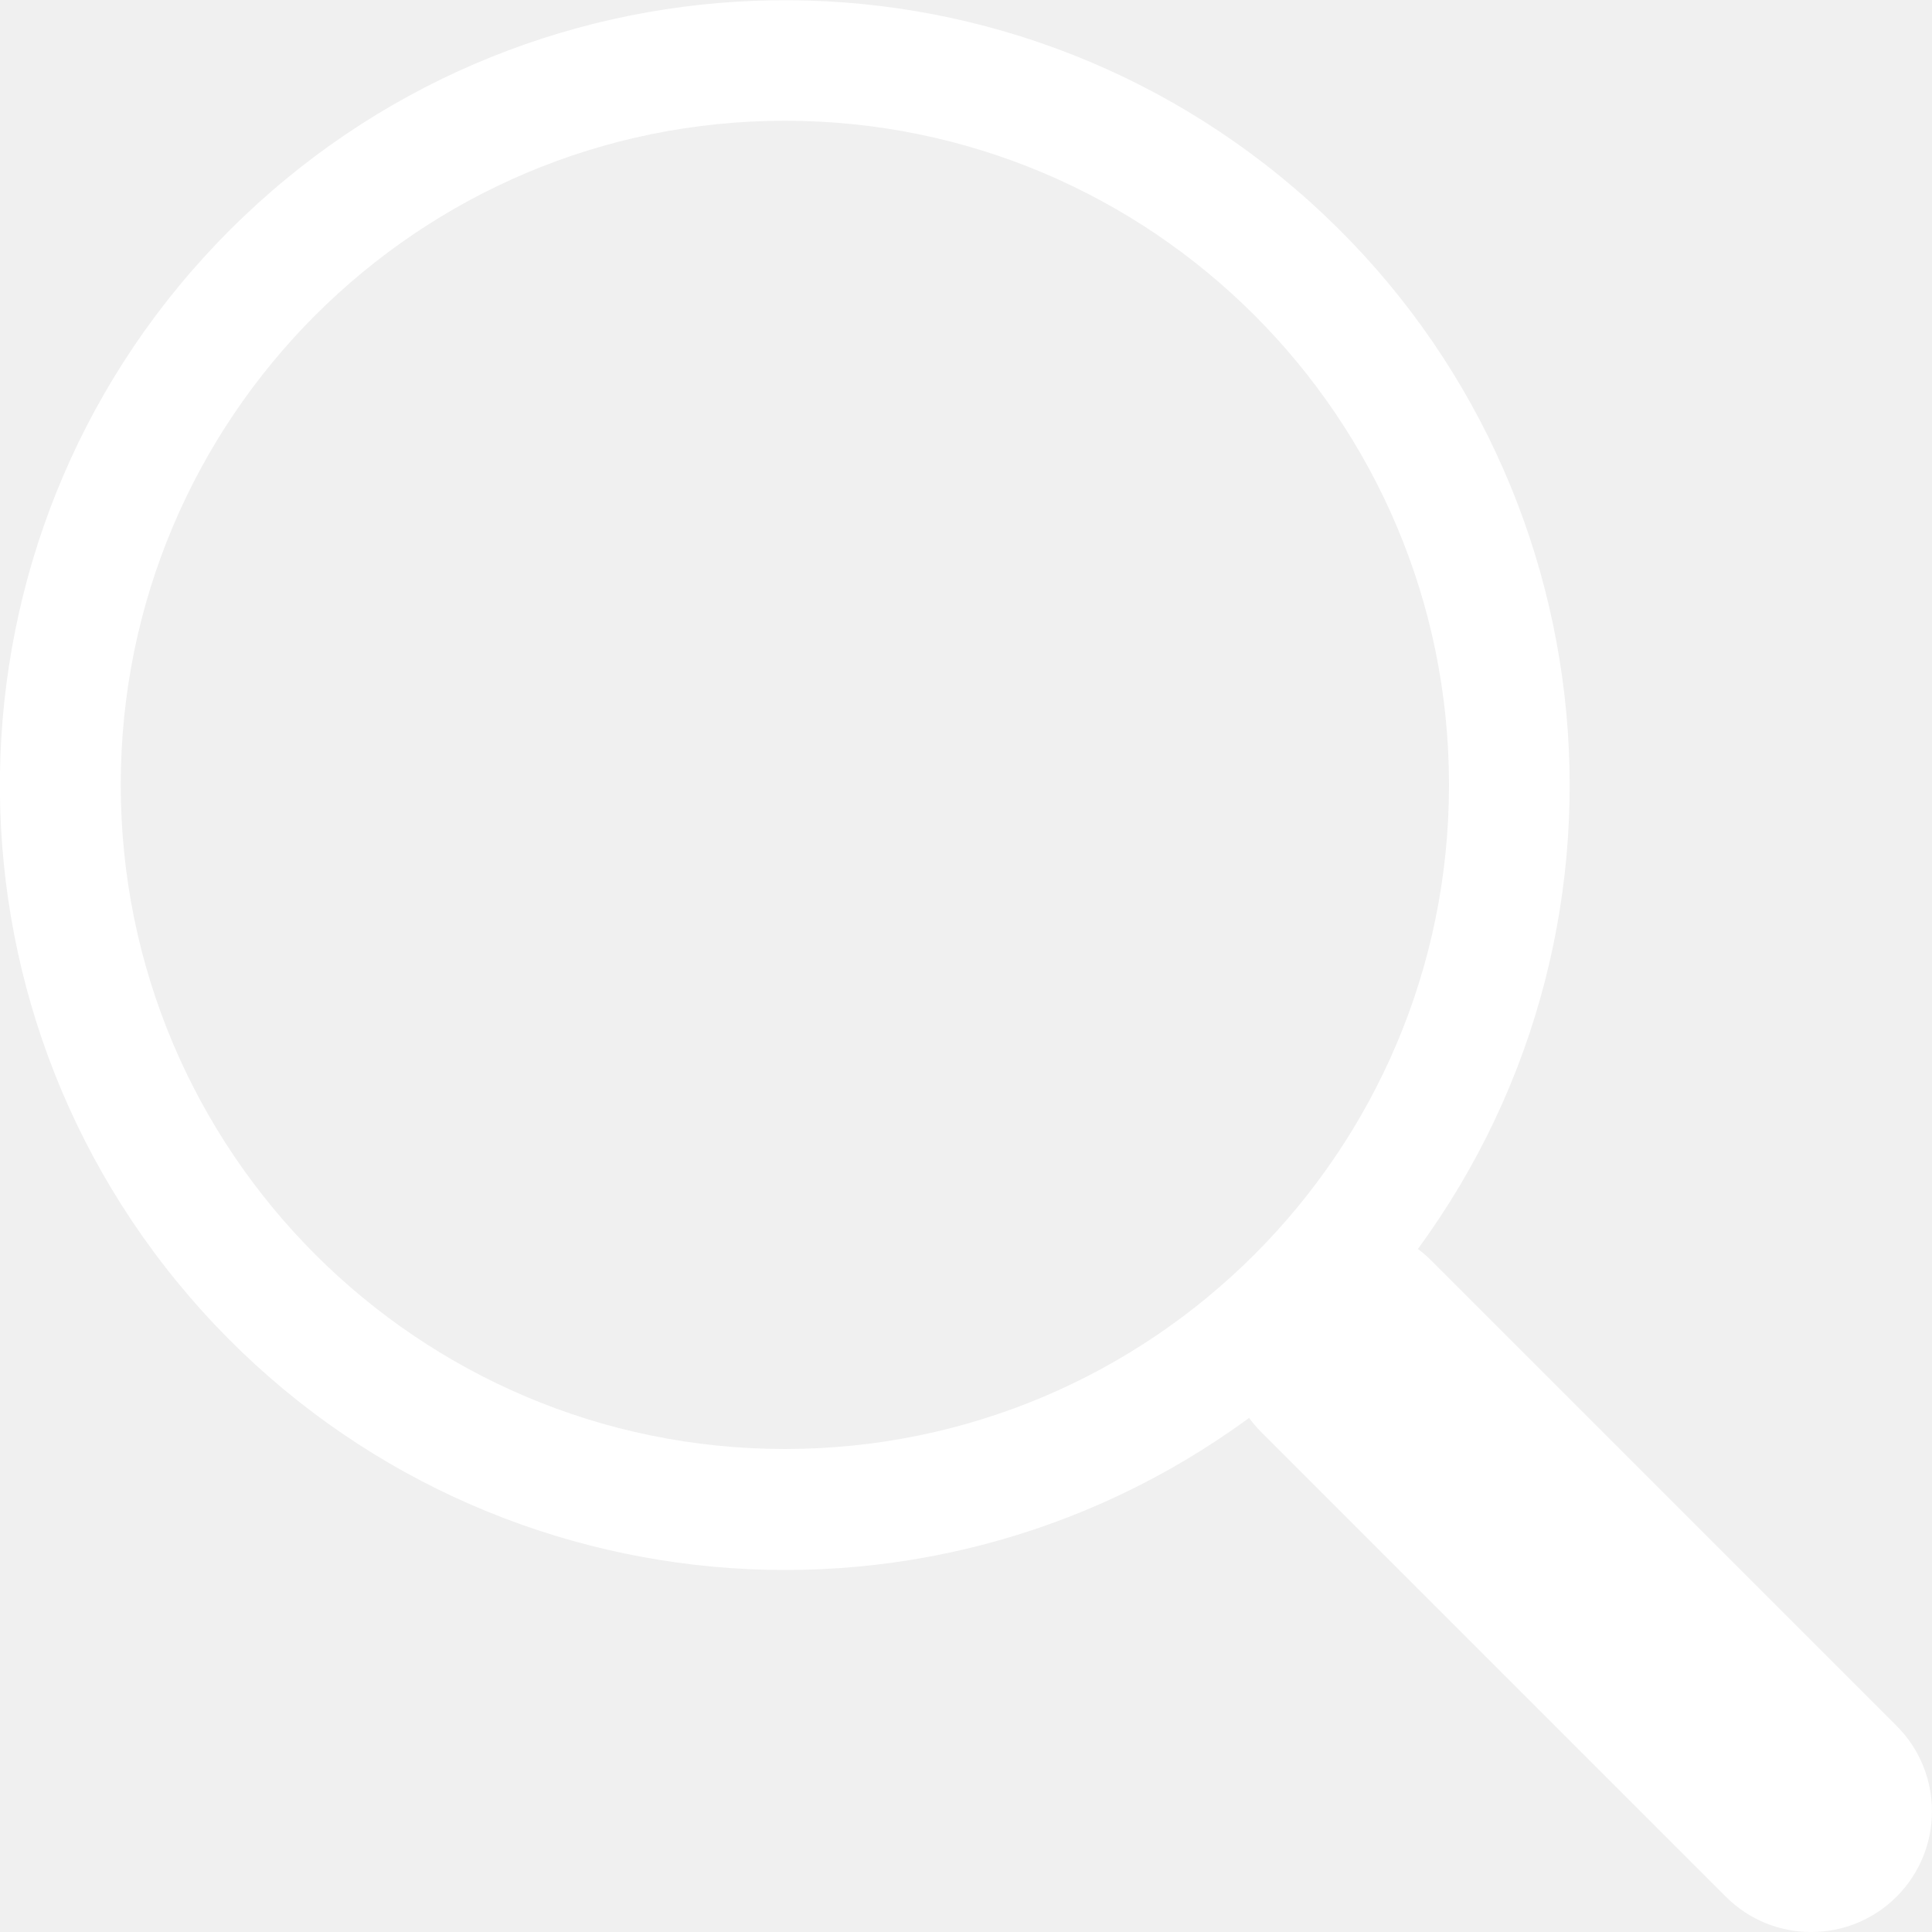
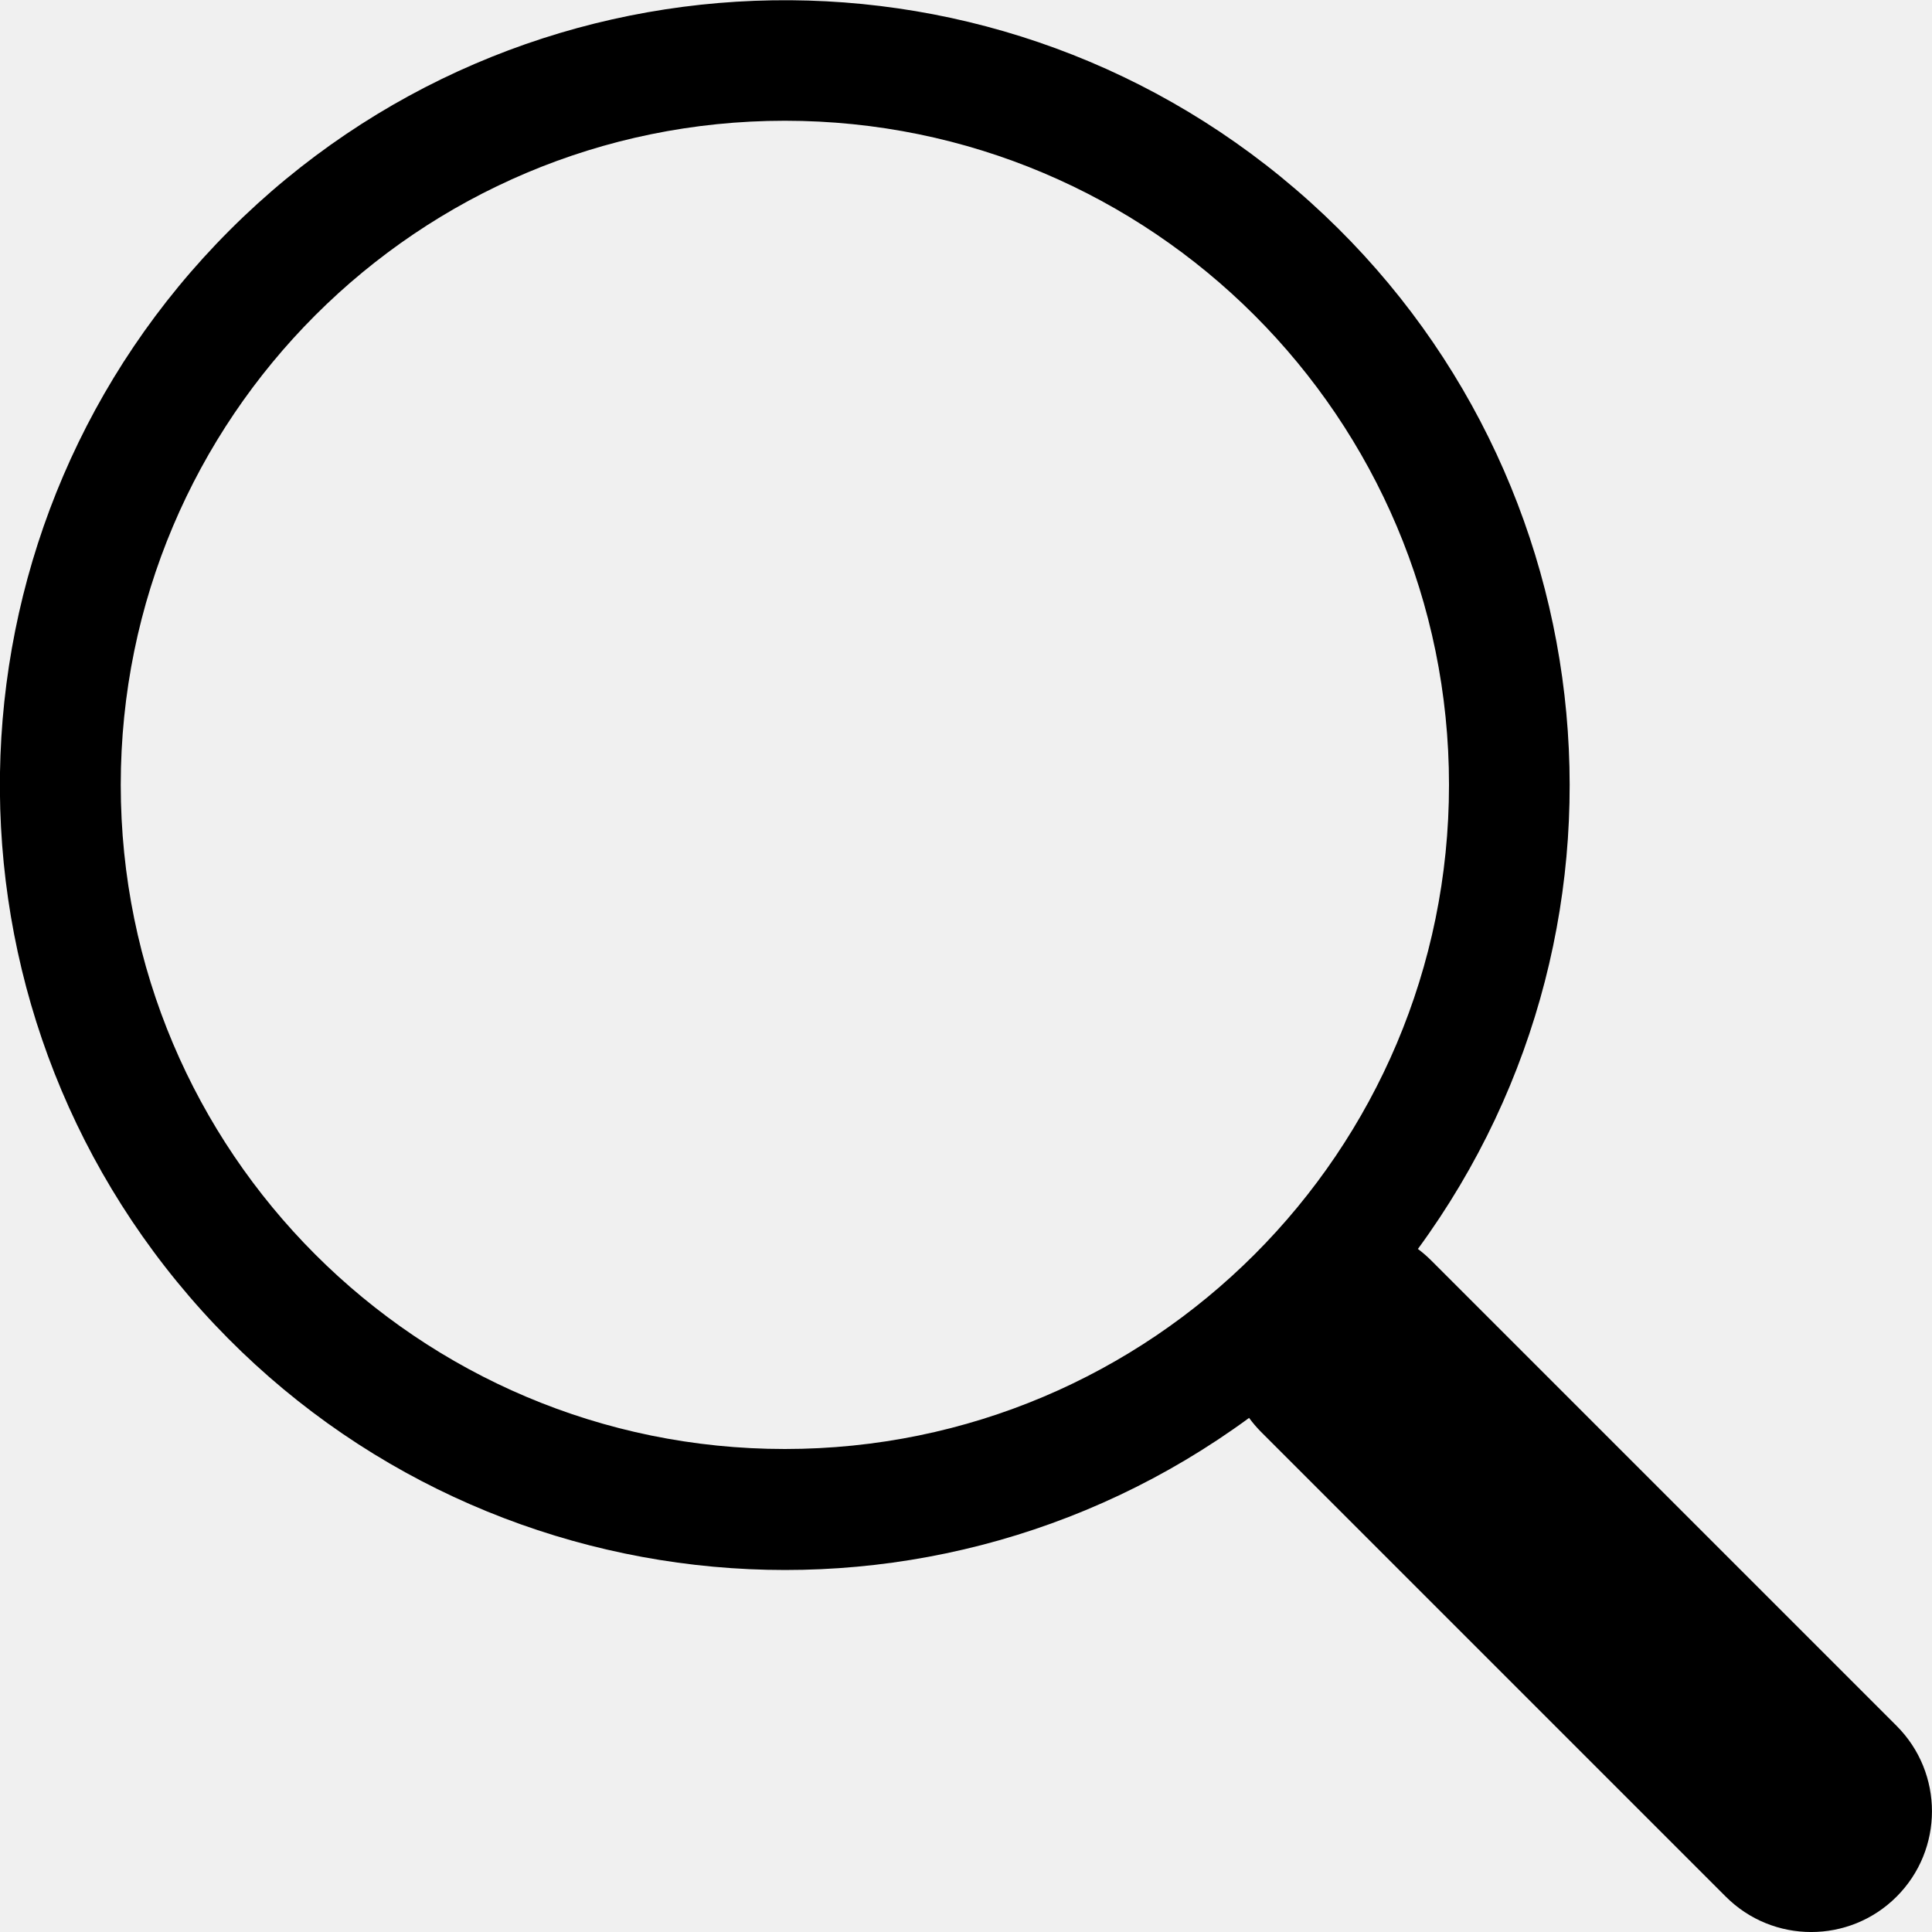
- <svg xmlns="http://www.w3.org/2000/svg" width="16" height="16" fill="white" class="bi bi-search" viewBox="0 0 16 16">
+ <svg xmlns="http://www.w3.org/2000/svg" width="16" height="16" fill="black" class="bi bi-search" viewBox="0 0 16 16">
  <path d="M11.742 10.344a6.5 6.5 0 1 0-1.397 1.398h-.001q.044.06.098.115l3.85 3.85a1 1 0 0 0 1.415-1.414l-3.85-3.85a1 1 0 0 0-.115-.1zM12 6.5a5.5 5.5 0 1 1-11 0 5.5 5.5 0 0 1 11 0" />
</svg>
